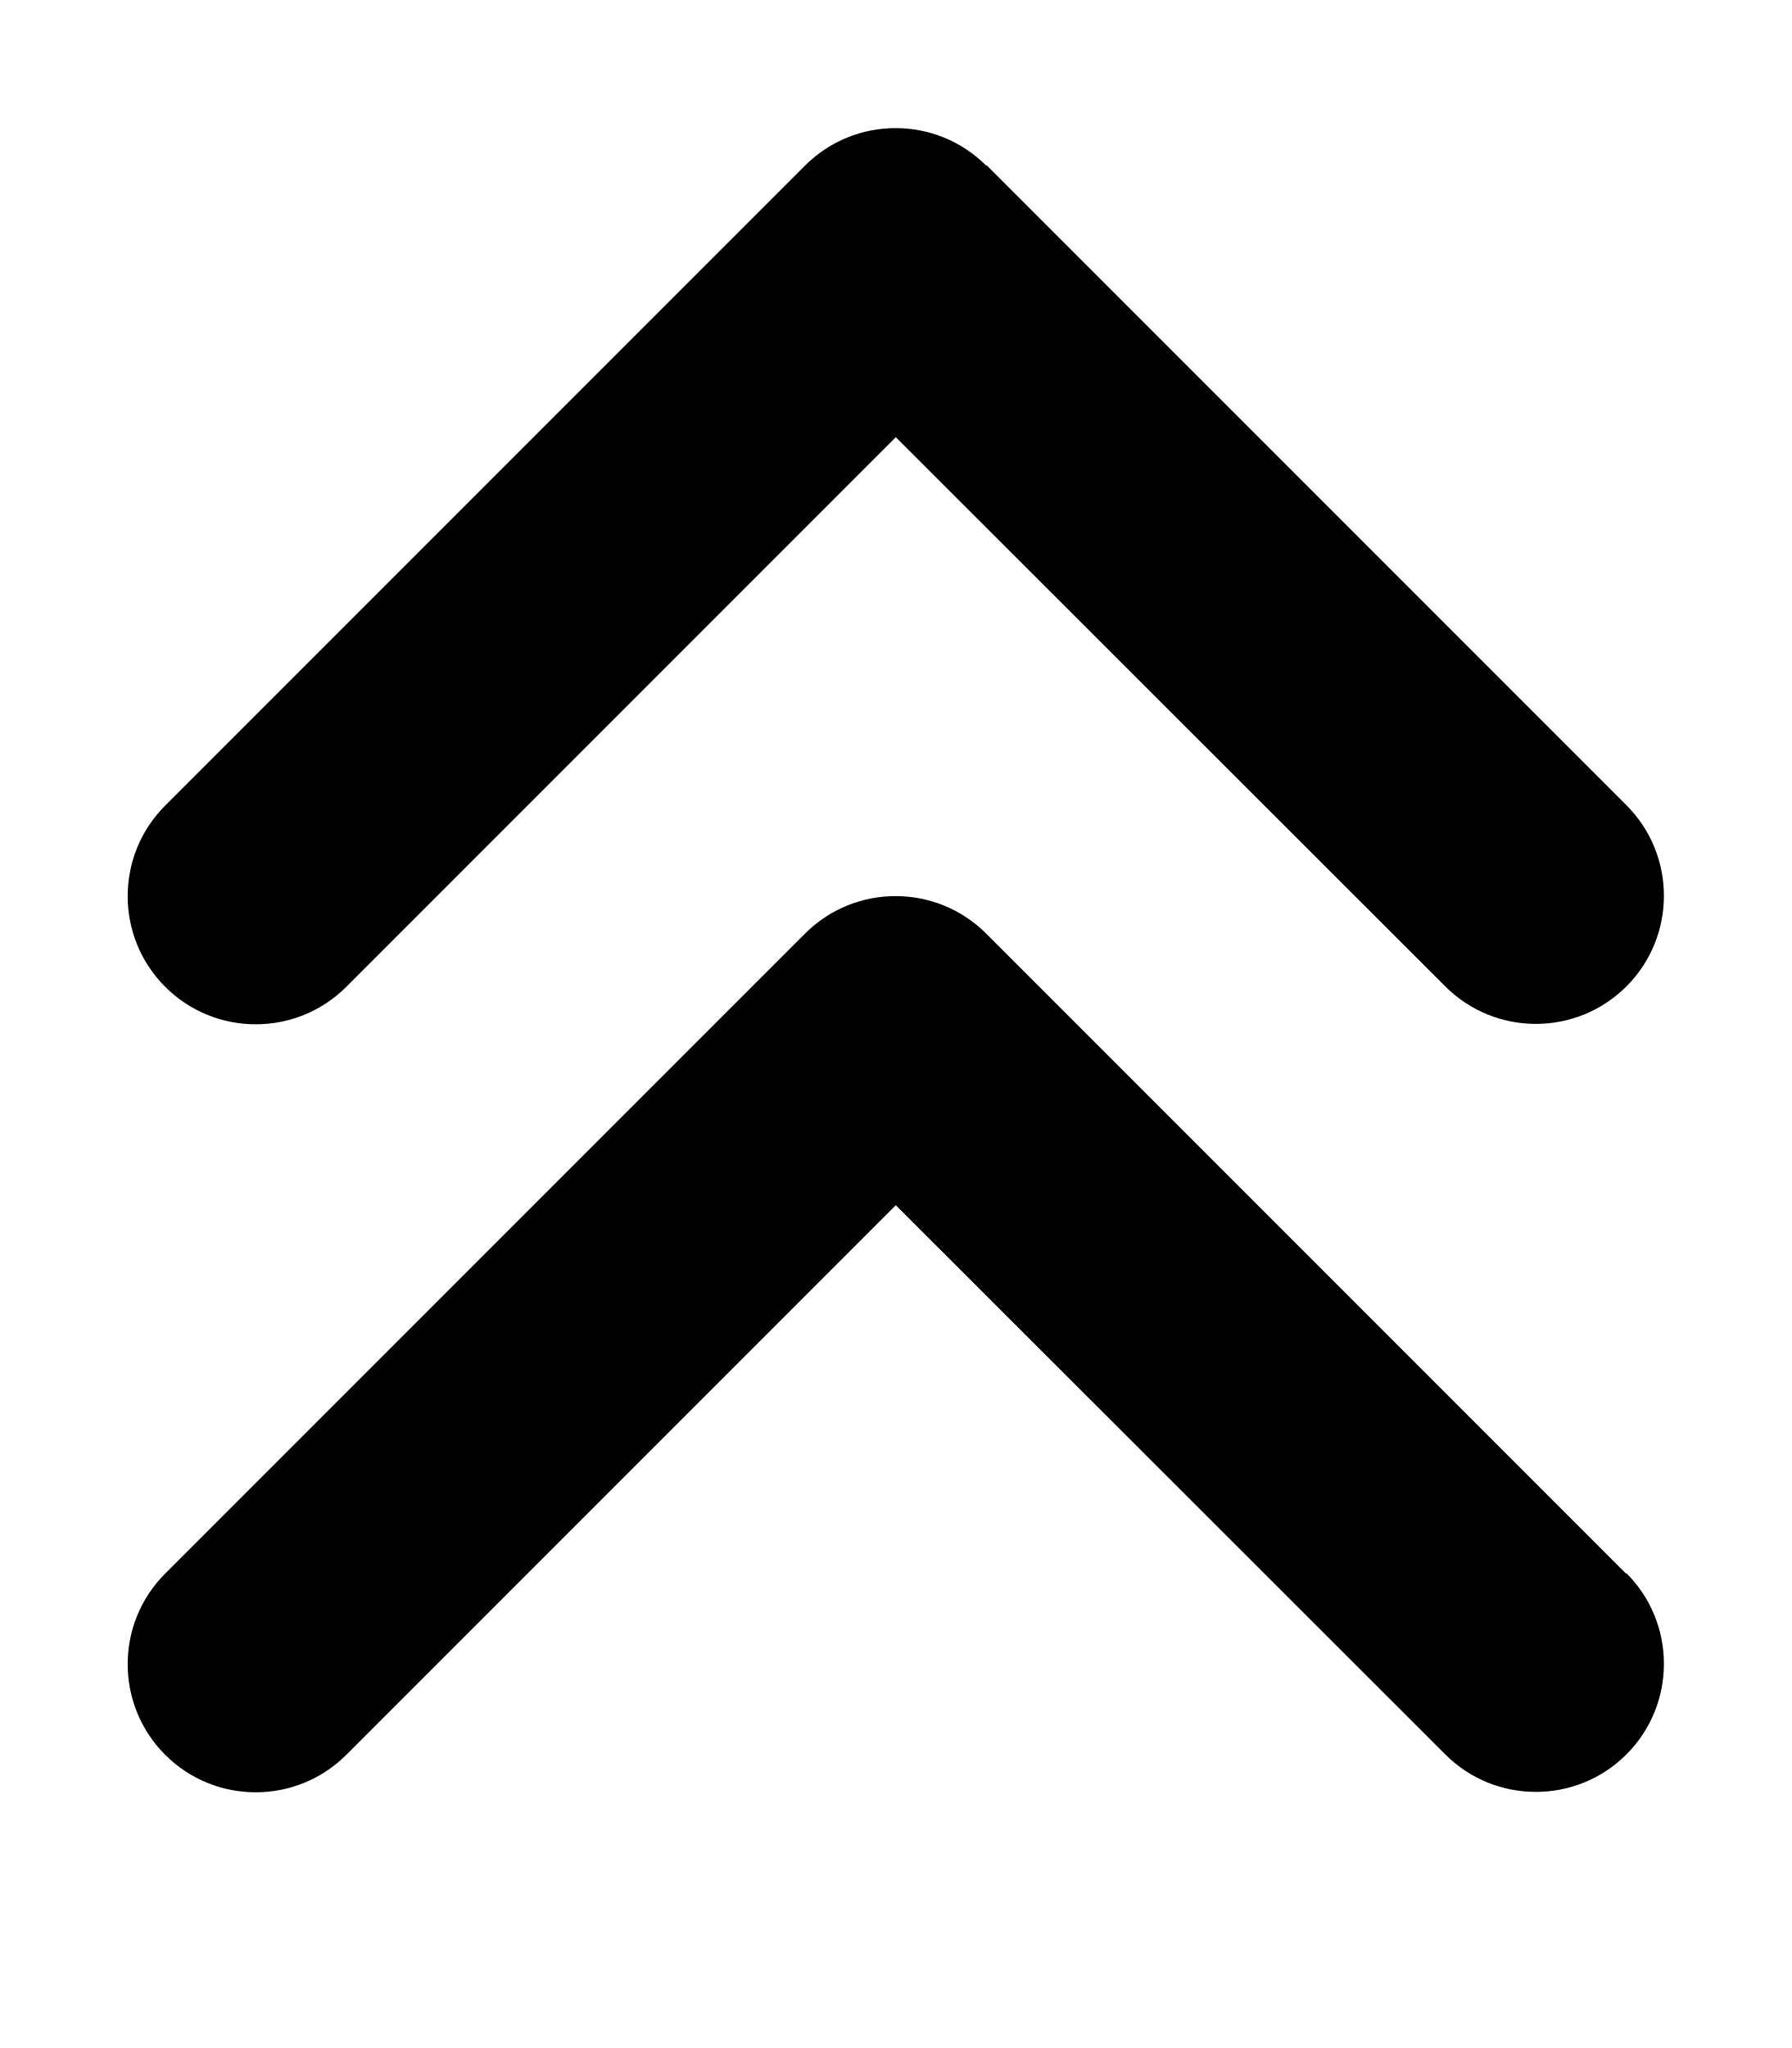
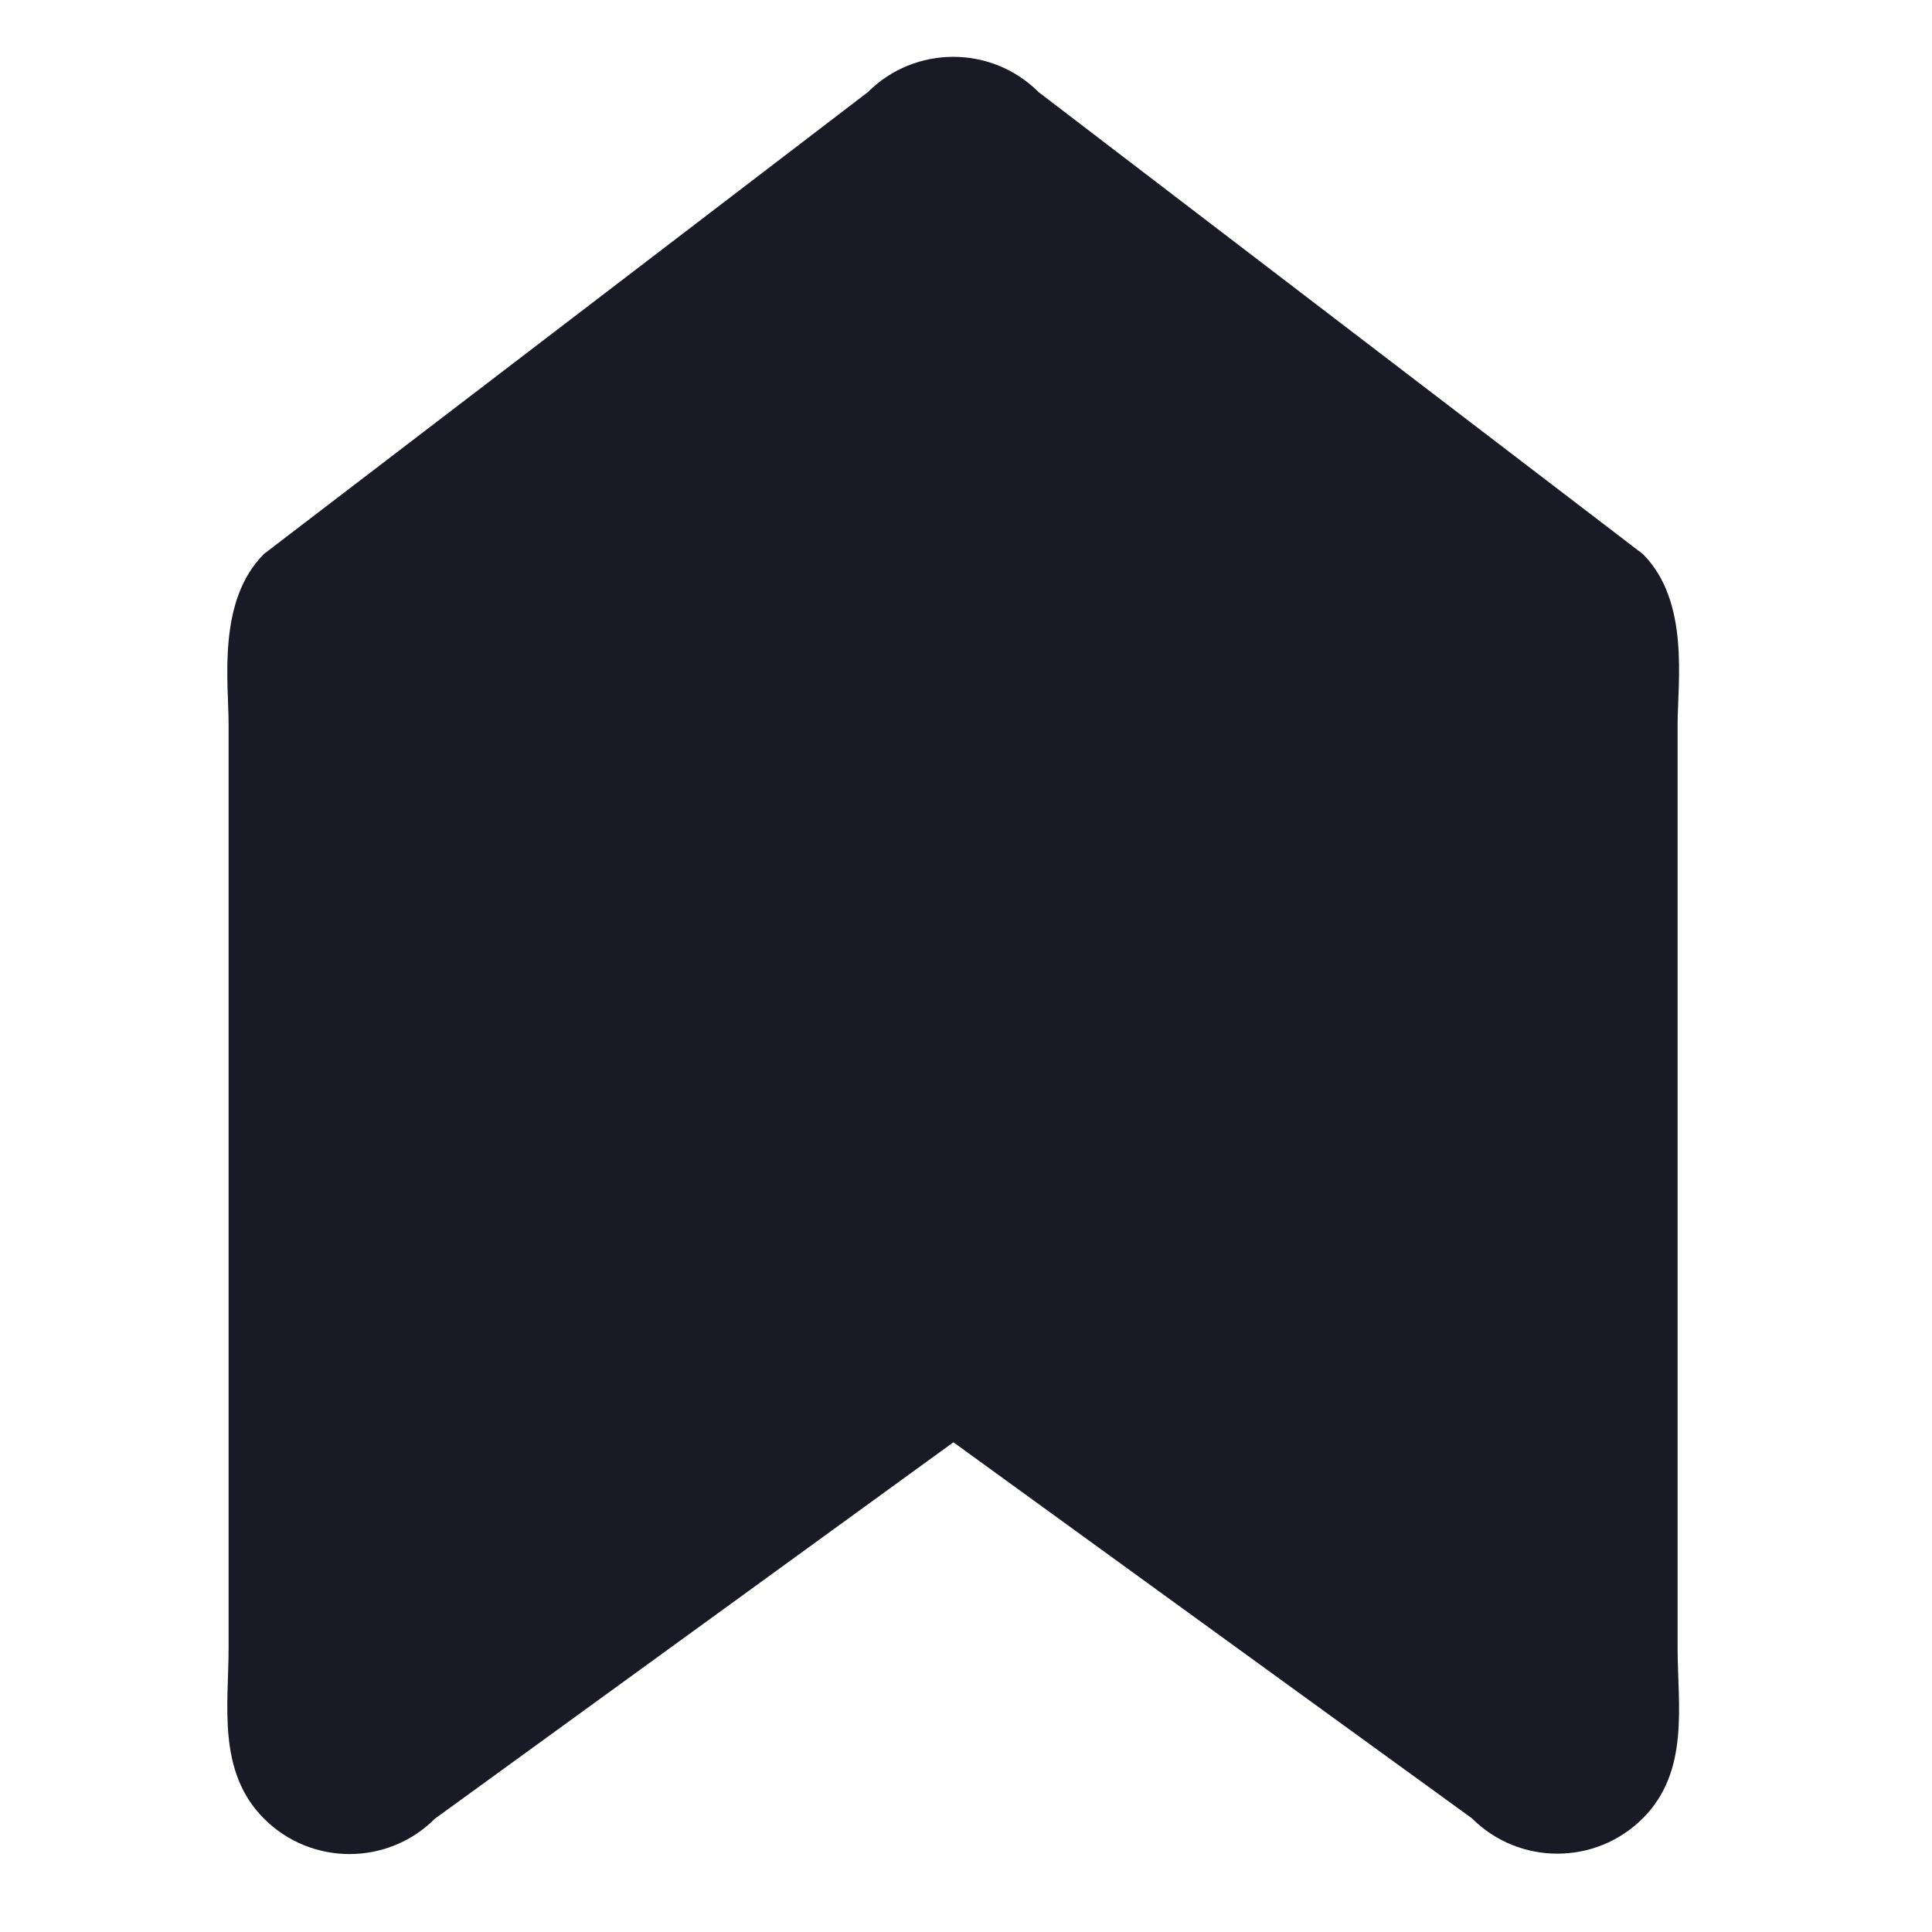
- <svg xmlns="http://www.w3.org/2000/svg" viewBox="0 0 448 512">
-   <path d="M246.6 41.4c-12.5-12.5-32.8-12.5-45.3 0l-160 160c-12.5 12.5-12.5 32.8 0 45.3s32.8 12.5 45.3 0L224 109.3 361.4 246.6c12.5 12.5 32.8 12.5 45.3 0s12.5-32.8 0-45.3l-160-160zm160 352l-160-160c-12.5-12.5-32.8-12.5-45.3 0l-160 160c-12.5 12.5-12.5 32.8 0 45.3s32.8 12.5 45.3 0L224 301.3 361.4 438.6c12.5 12.5 32.8 12.5 45.3 0s12.5-32.8 0-45.3z" />
+ <svg xmlns="http://www.w3.org/2000/svg" width="68" height="68" viewBox="0 0 68 68" fill="none">
+   <path d="M30.543 3.245C32.203 1.585 34.899 1.585 36.559 3.245L57.822 19.5C59.482 21.16 59.046 24 59.046 25.512V58C59.046 60 59.482 62.338 57.822 63.998C56.162 65.658 53.466 65.658 51.806 63.998L33.557 50.763L15.309 64.011C13.649 65.672 10.953 65.672 9.293 64.011C7.632 62.351 8.046 60 8.046 57.995V25.512C8.046 24 7.632 21.155 9.293 19.495L30.543 3.245Z" fill="#1A1A27" />
</svg>
